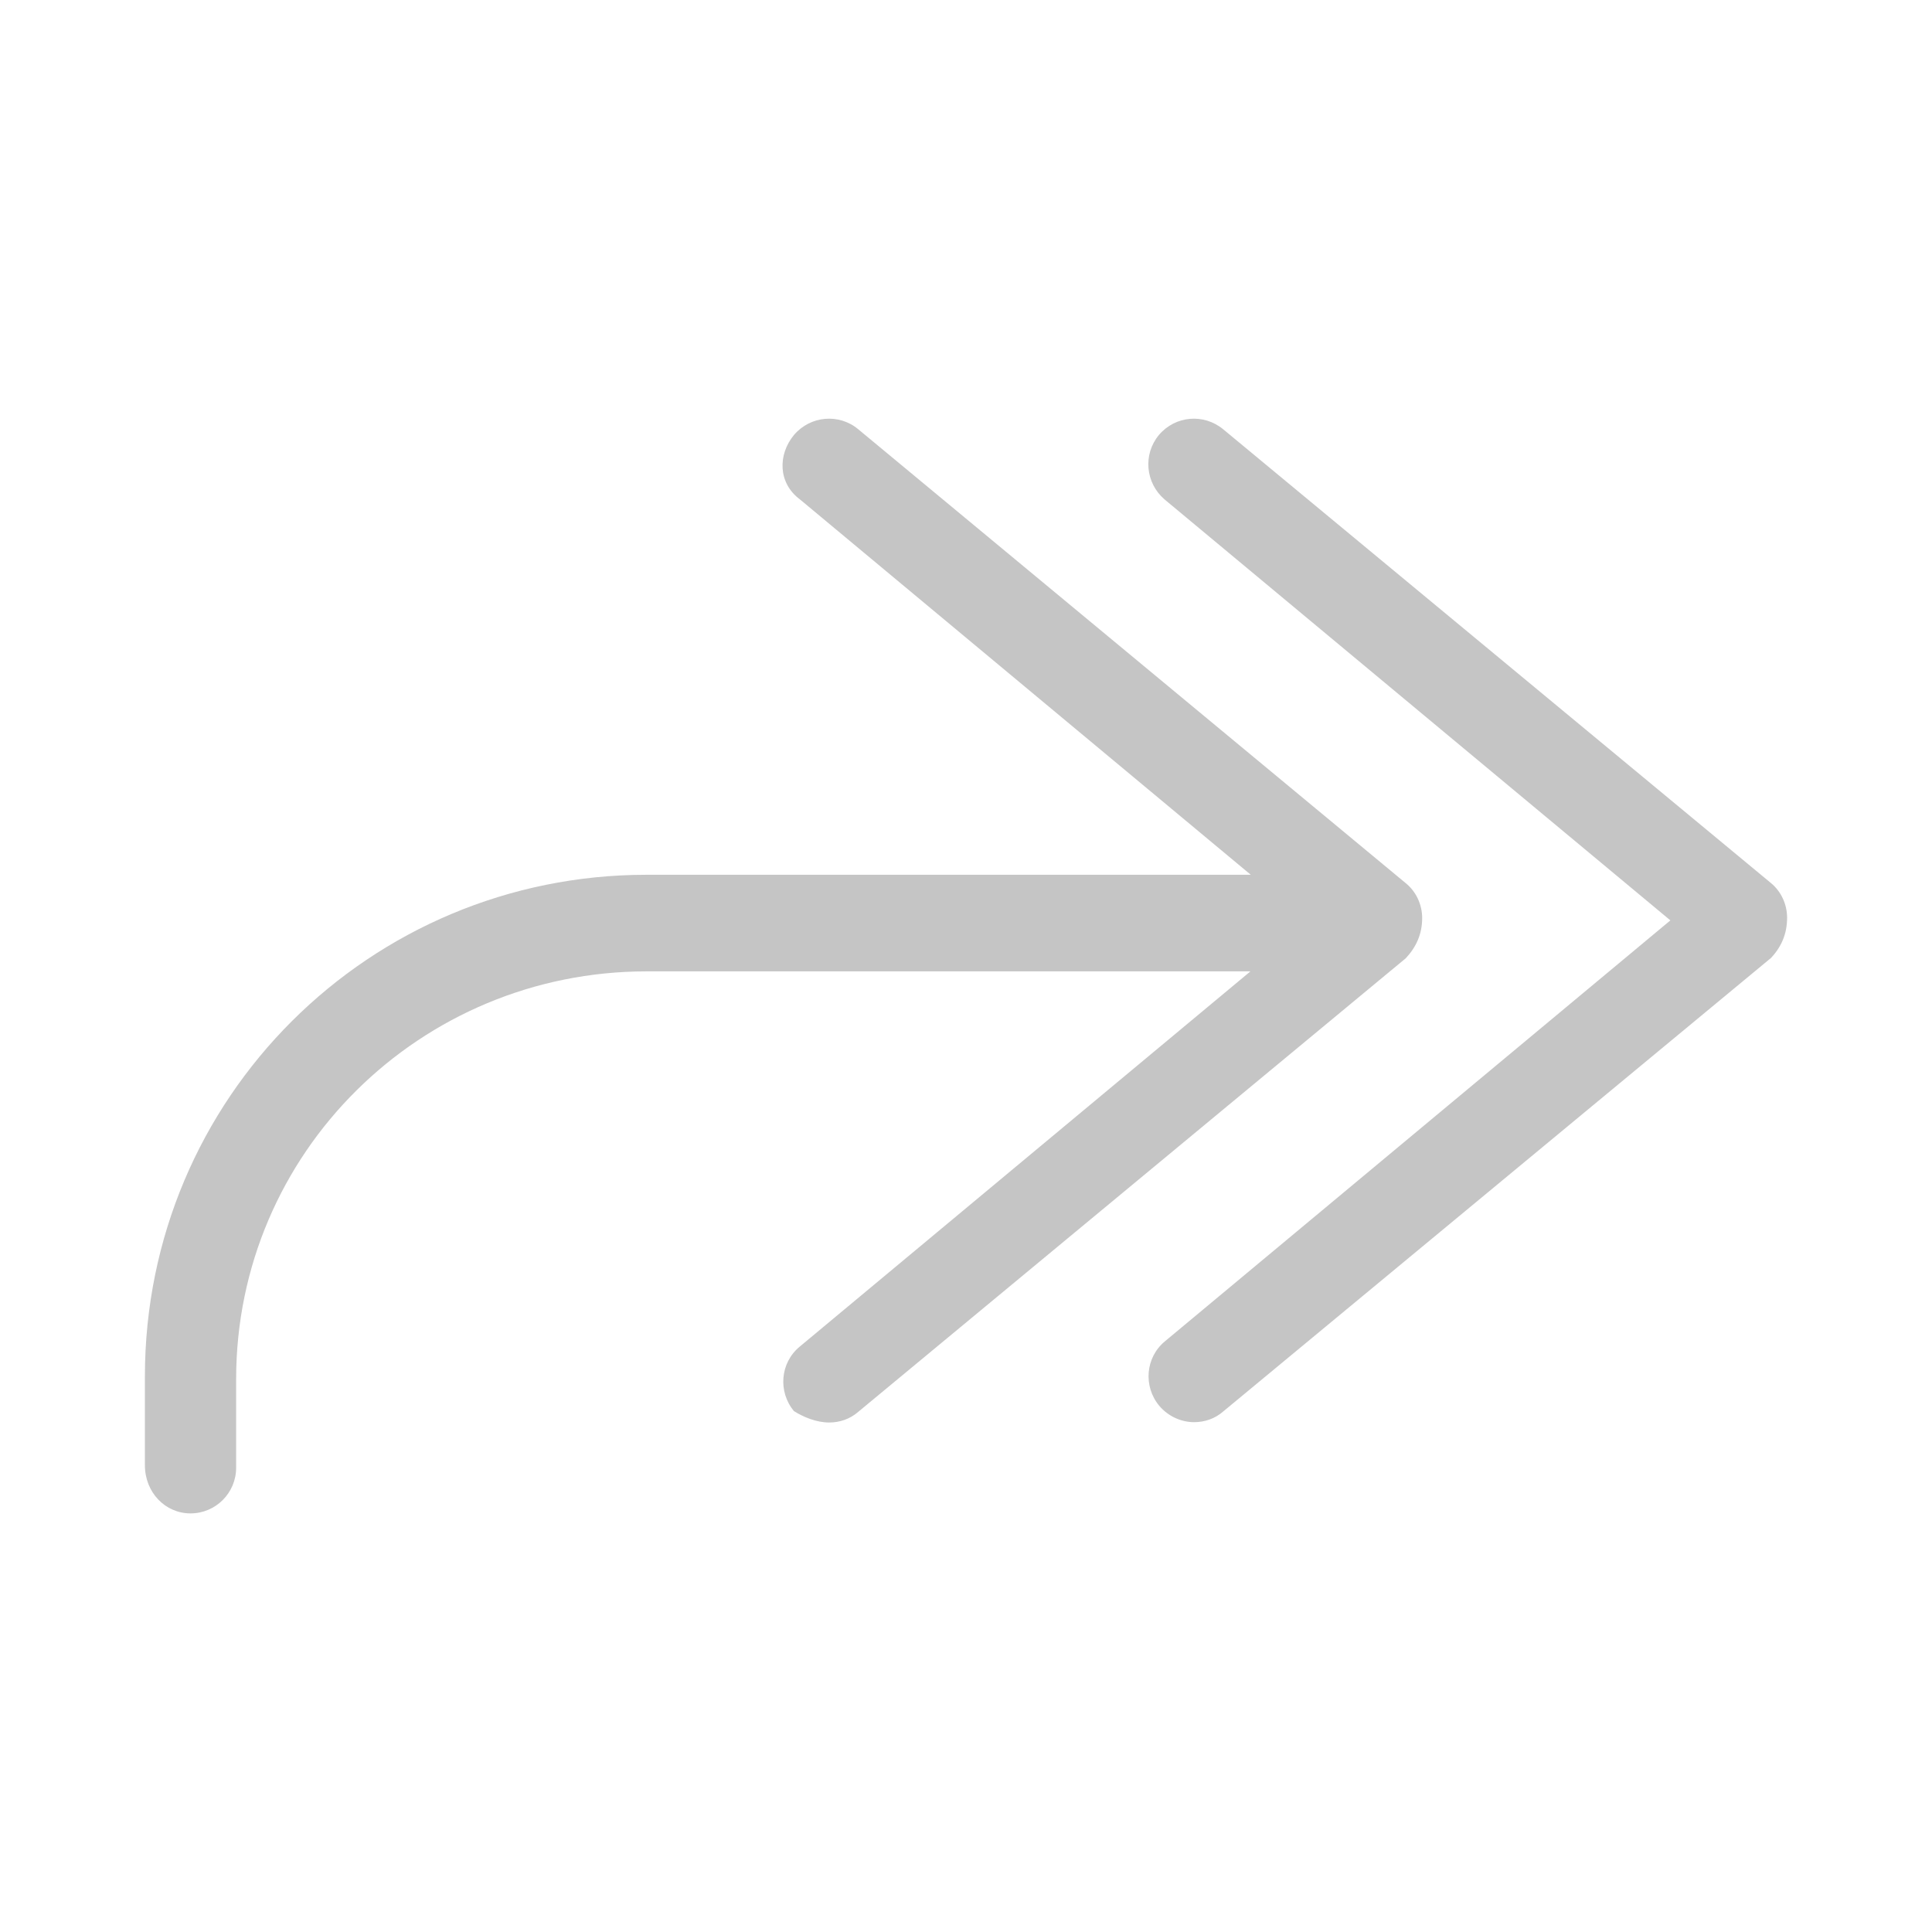
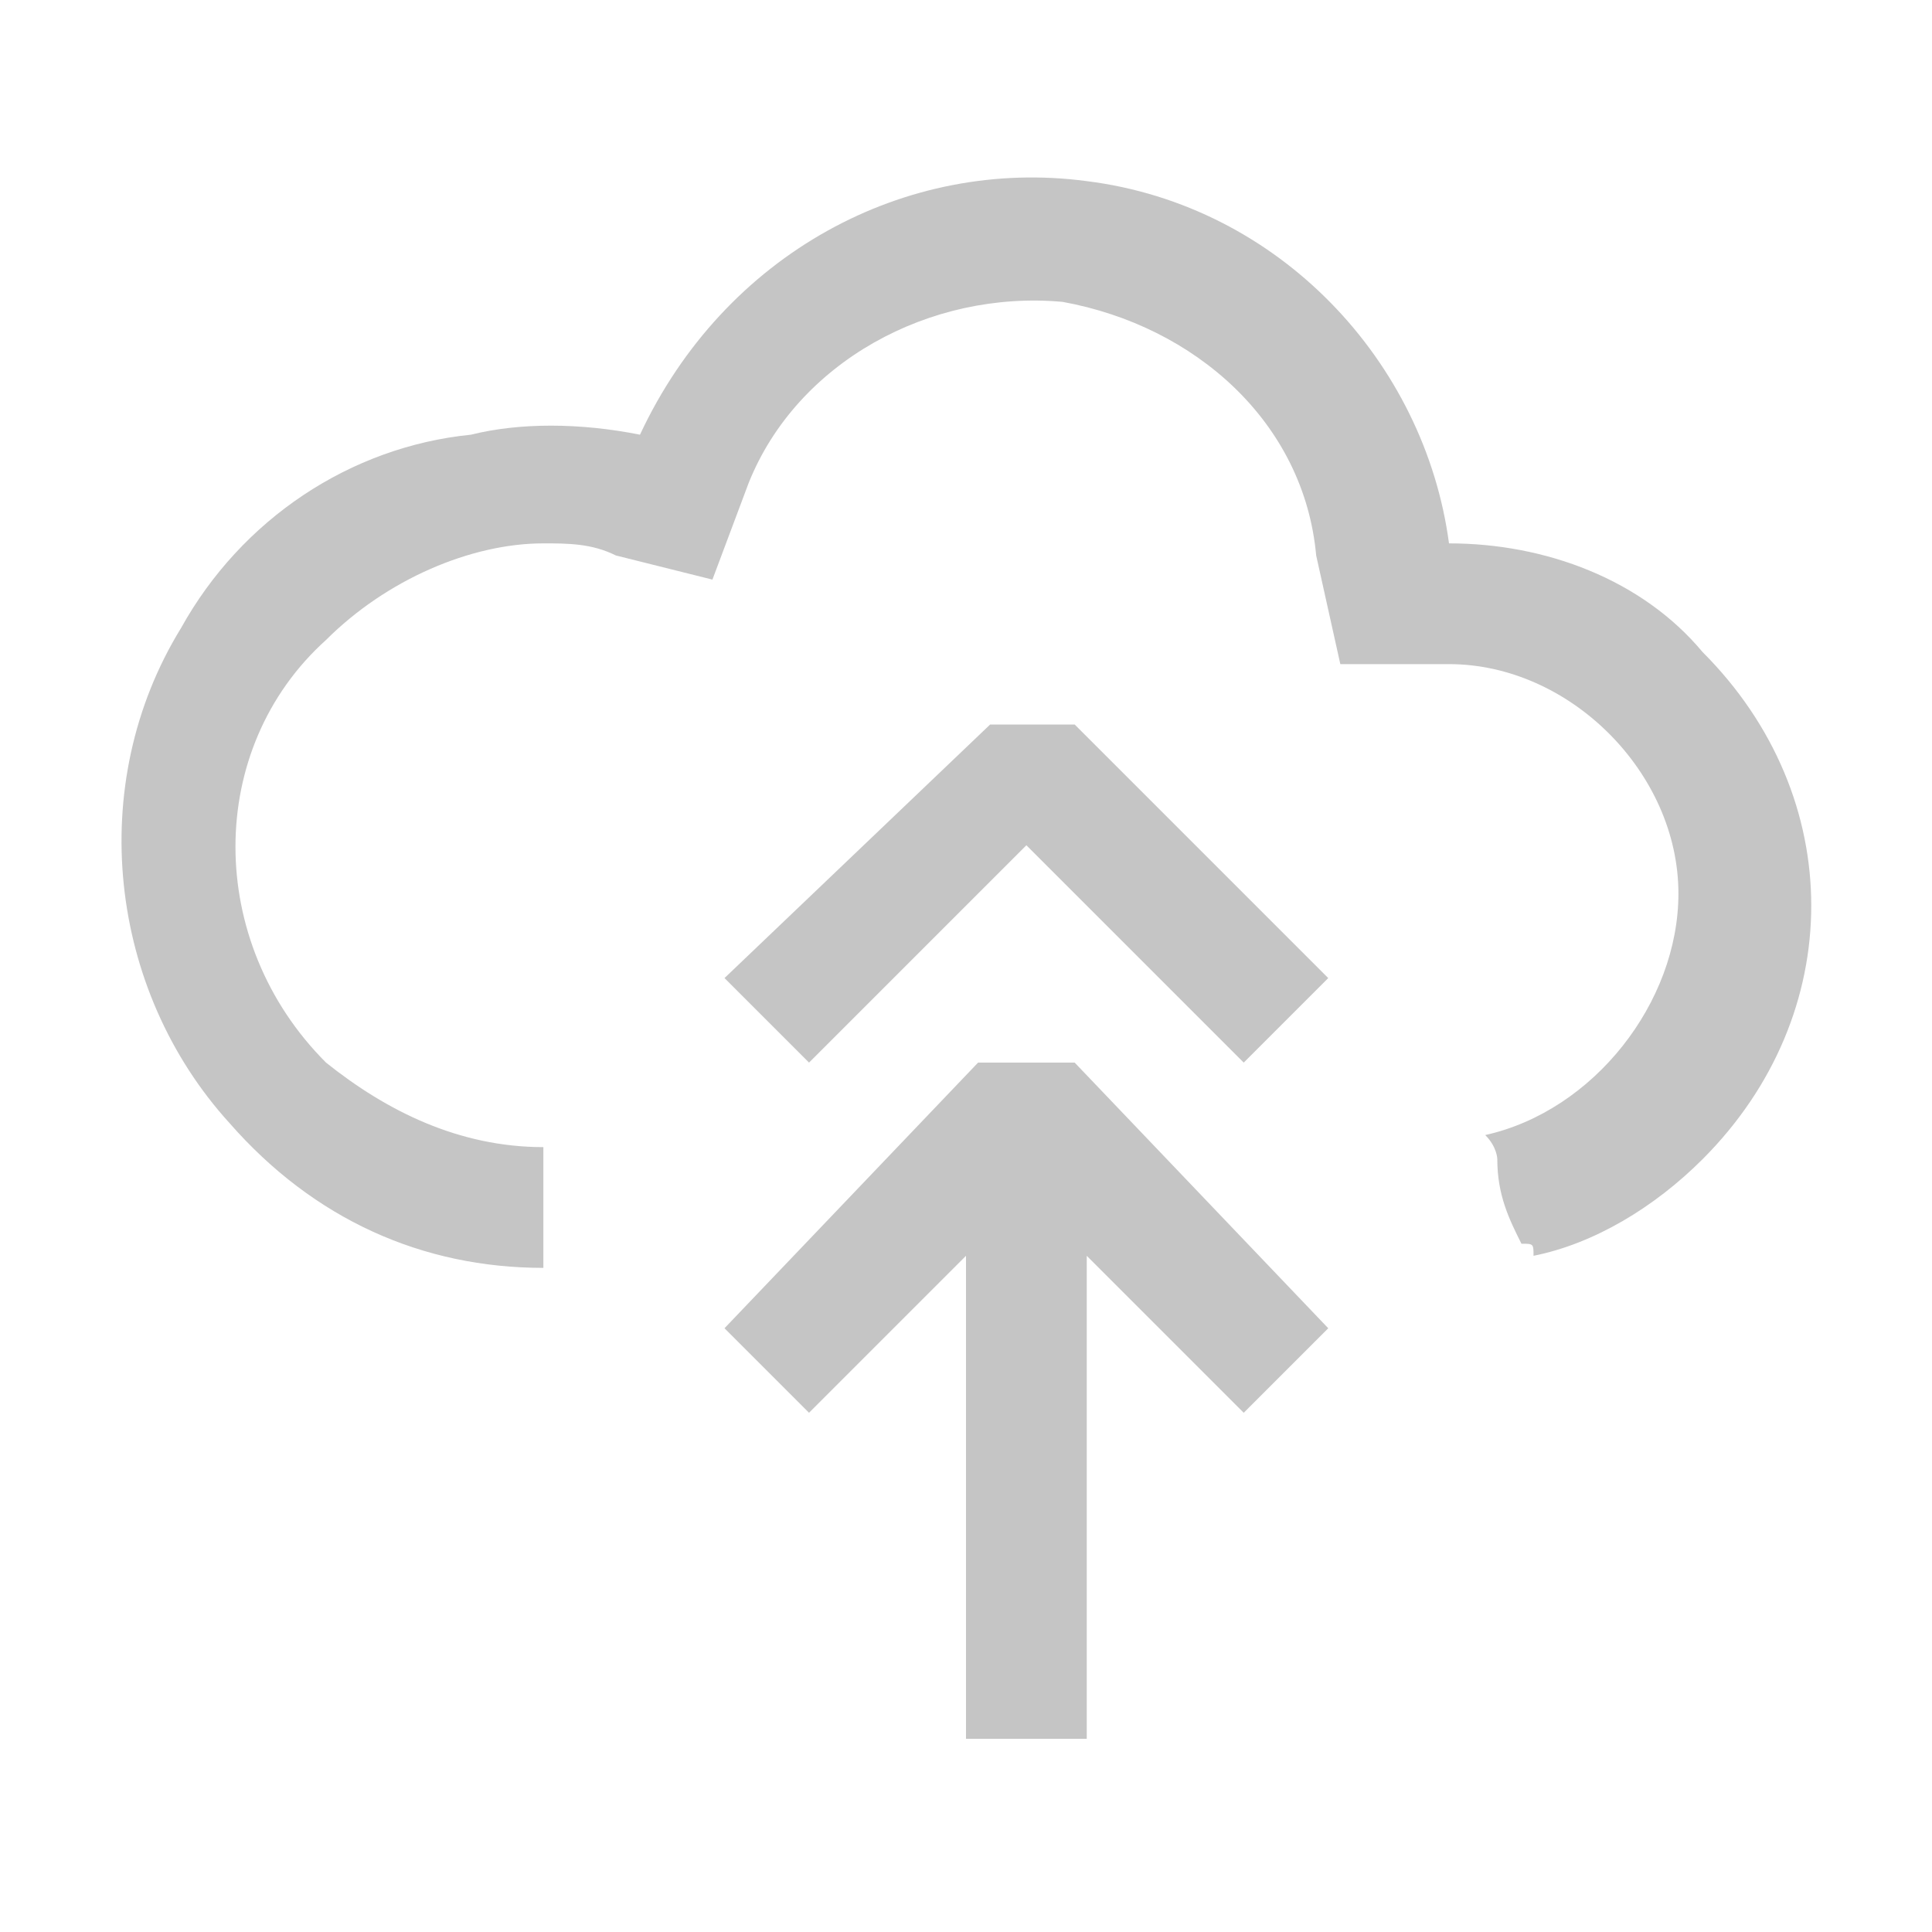
- <svg xmlns="http://www.w3.org/2000/svg" version="1.1" id="Layer_1" x="0px" y="0px" viewBox="0 0 576 576" style="enable-background:new 0 0 576 576;" xml:space="preserve">
+ <svg xmlns="http://www.w3.org/2000/svg" version="1.1" id="Layer_1" x="0px" y="0px" viewBox="0 0 16 16" style="enable-background:new 0 0 16 16;" xml:space="preserve">
  <style type="text/css">
- 	.st0{fill:#C5C5C5;}
+ 	.st0{fill-rule:evenodd;clip-rule:evenodd;fill:#C5C5C5;}
</style>
-   <path class="st0" d="M43.2,410.4v26.4c0,8.2,6.1,14.4,13.6,14.4s13.6-6.1,13.6-13.6v-26.4c0-67.5,54.9-121.6,122.4-121.6h180  L238.4,401.5c-5.8,4.8-6.5,13.4-1.7,19.2c2.7,1.7,6.6,3.4,10.5,3.4c3.1,0,6.2-1,8.7-3.2l163.2-135.2c3.1-3.3,4.9-7.2,4.9-12  c0-4-1.8-7.9-4.9-10.4L255.9,128c-5.7-4.8-14.3-4.1-19.2,1.7c-4.8,5.8-4.8,14.3,1.8,19.2l134.4,111.9H192.8  C110.3,260.8,43.2,327.2,43.2,410.4z M347.3,399.9c-5.8,4.8-6.5,13.4-1.7,19.2c2.7,3.2,6.6,4.9,10.4,4.9c3.1,0,6.2-1,8.7-3.2  L528,285.6c3.1-3.3,4.8-7.2,4.8-12c0-4-1.8-7.9-4.9-10.4L364.7,128c-5.8-4.8-14.3-4.1-19.2,1.7c-4.8,5.8-4,14.3,1.7,19.2L498,274.4  L347.3,399.9z" />
+   <path class="st0" d="M14.1,9.6c-0.4,0.4-0.9,0.7-1.4,0.8c0-0.1,0-0.1-0.1-0.1c-0.1-0.2-0.2-0.4-0.2-0.7c0,0,0-0.1-0.1-0.2  c0.9-0.2,1.6-1.1,1.6-2c0-1-0.9-1.9-1.9-1.9h-0.9l-0.2-0.9c-0.1-1.1-1-1.9-2.1-2.1C7.7,2.4,6.6,3,6.2,4L5.9,4.8L5.1,4.6  C4.9,4.5,4.7,4.5,4.5,4.5c-0.6,0-1.3,0.3-1.8,0.8c-1,0.9-1,2.5,0,3.5c0.5,0.4,1.1,0.7,1.8,0.7c0,0.2,0,0.4,0,0.6c0,0.1,0,0.3,0,0.4  c-1,0-1.9-0.4-2.6-1.2c-1-1.1-1.2-2.8-0.4-4.1C2,4.3,2.9,3.7,3.9,3.6c0.4-0.1,0.9-0.1,1.4,0C6,2.1,7.5,1.3,9,1.5  c1.6,0.2,2.8,1.5,3,3c0.8,0,1.6,0.3,2.1,0.9C15.3,6.6,15.3,8.4,14.1,9.6z" />
+   <path class="st0" d="M11,11l-0.7,0.7L9,10.4v4c-0.2,0-0.5,0-0.5,0s-0.3,0-0.5,0v-4l-1.3,1.3L6,11l2.1-2.2h0.8L11,11z" />
+   <path class="st0" d="M10.3,8.8L8.5,7L6.7,8.8L6,8.1L8.2,6c0.2,0,0.4,0,0.4,0c0.1,0,0.2,0,0.3,0L11,8.1L10.3,8.8z" />
</svg>
